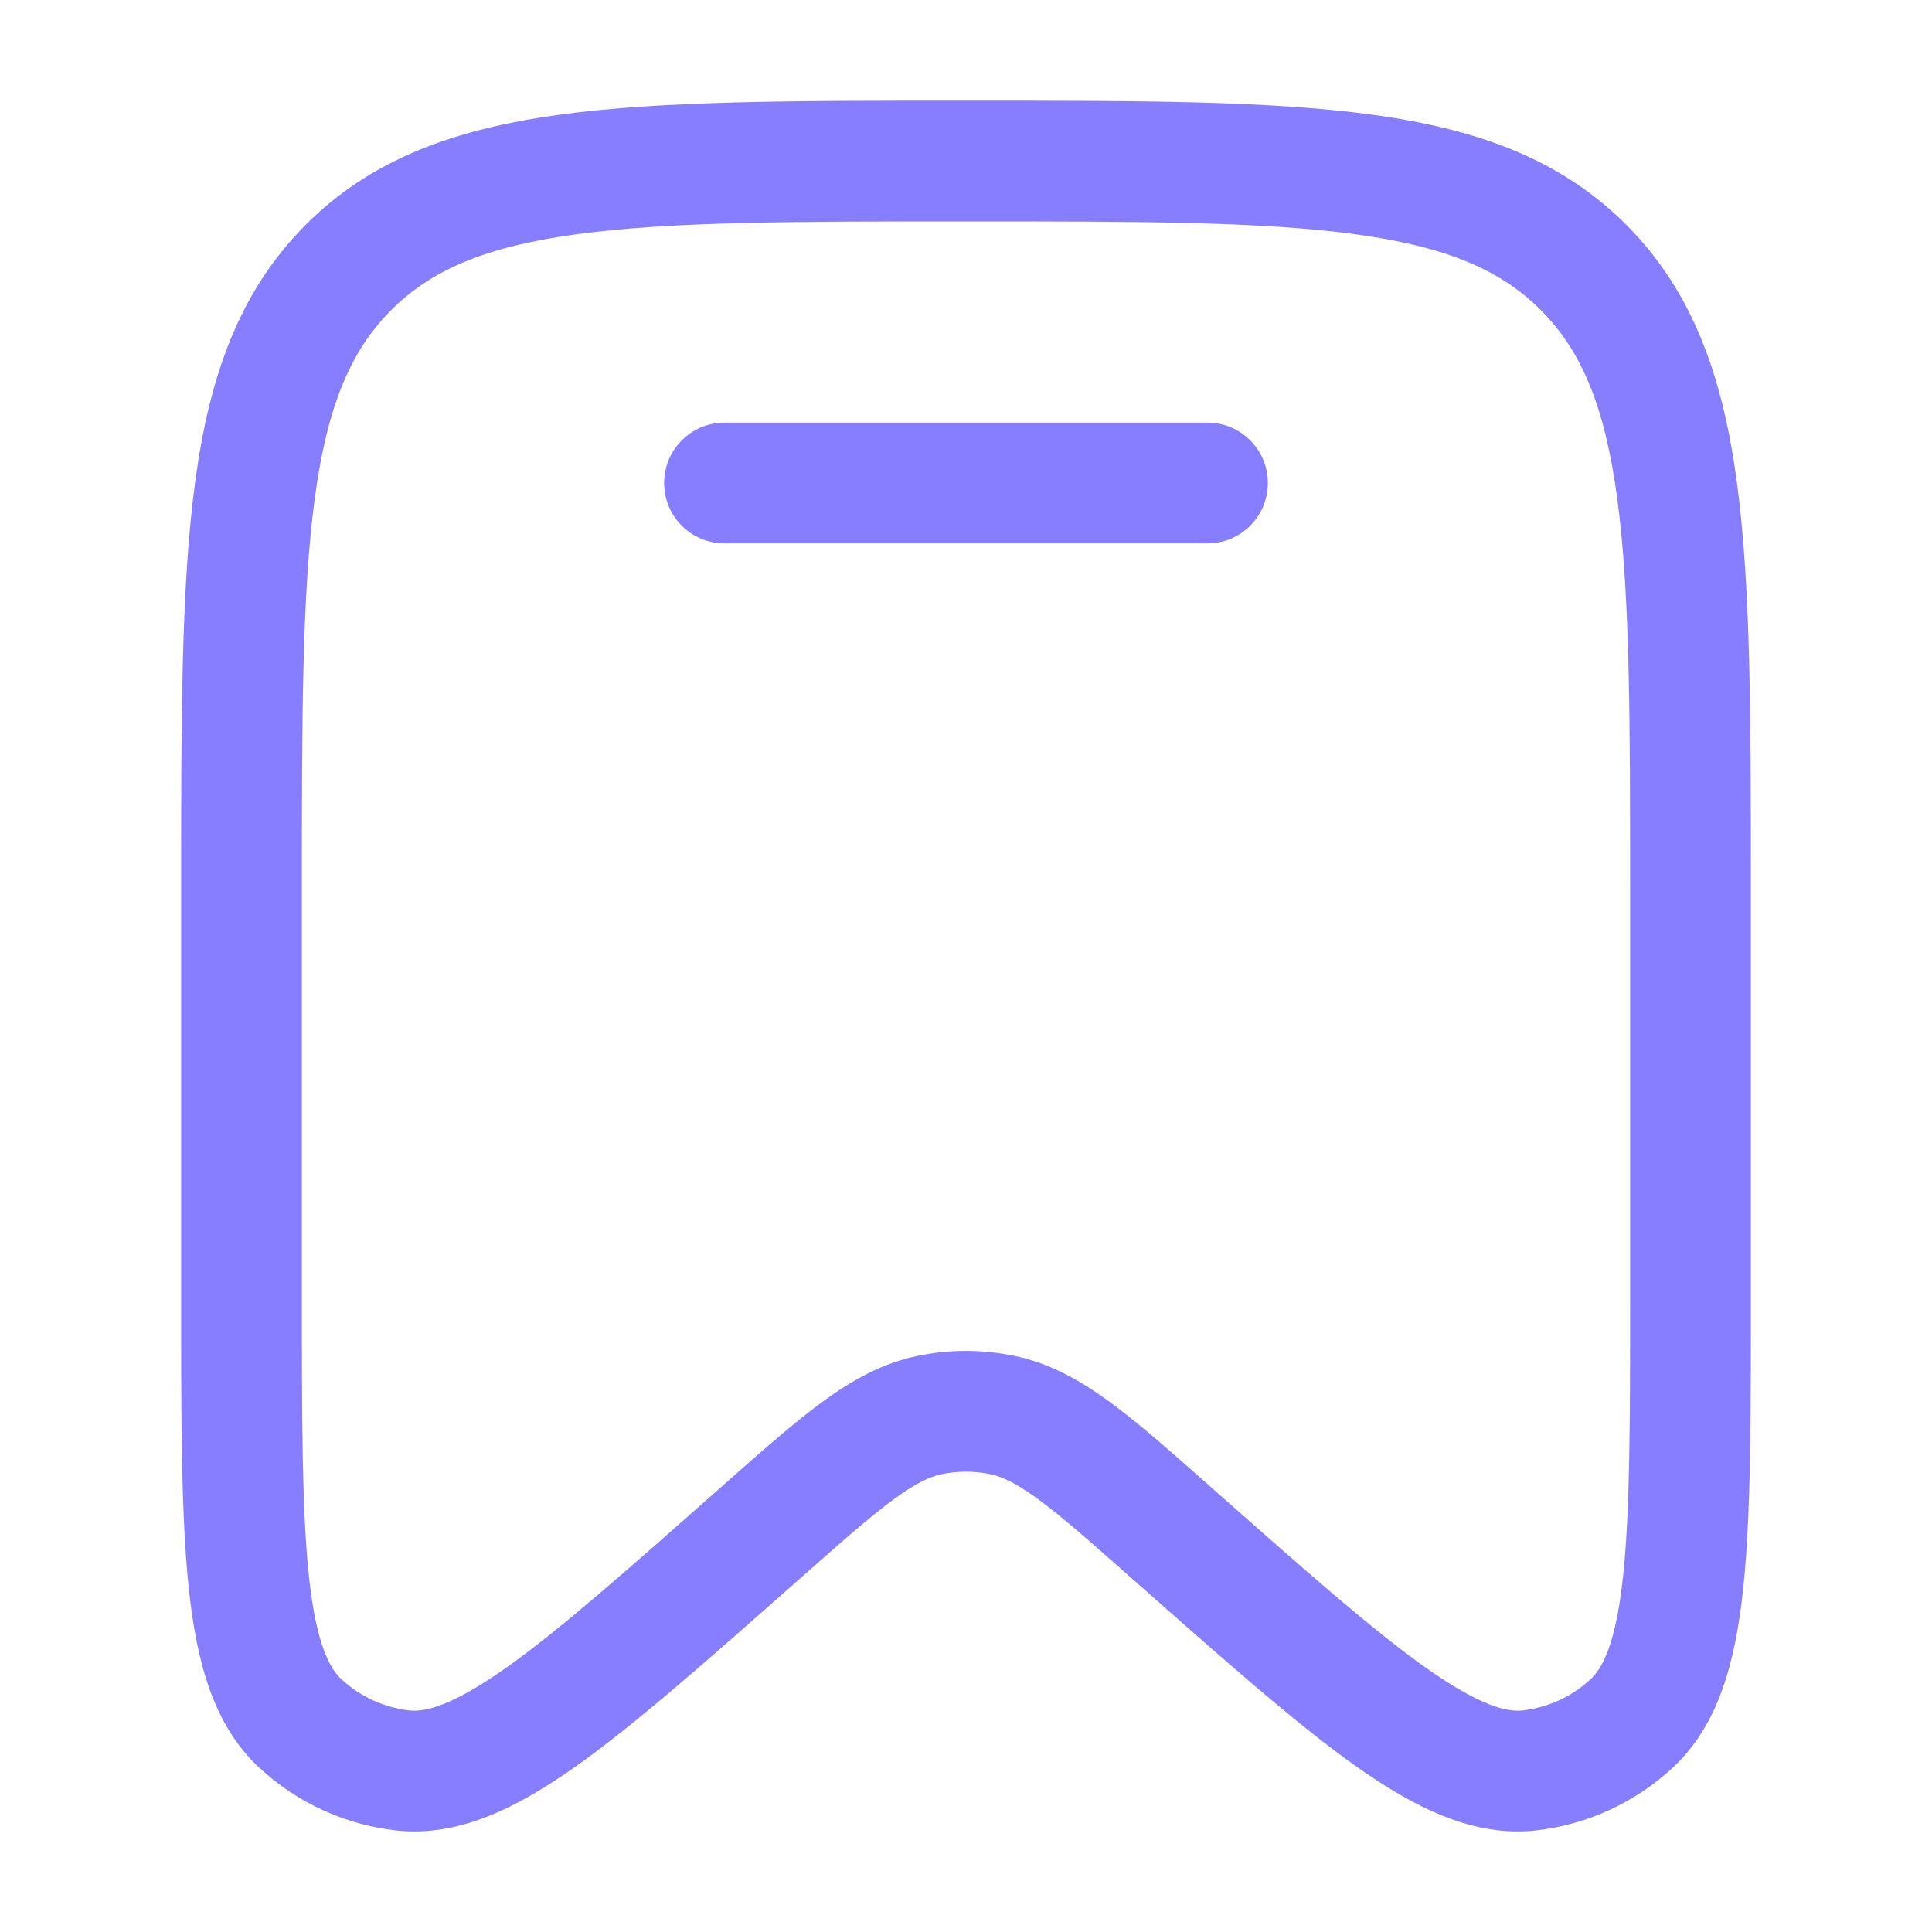
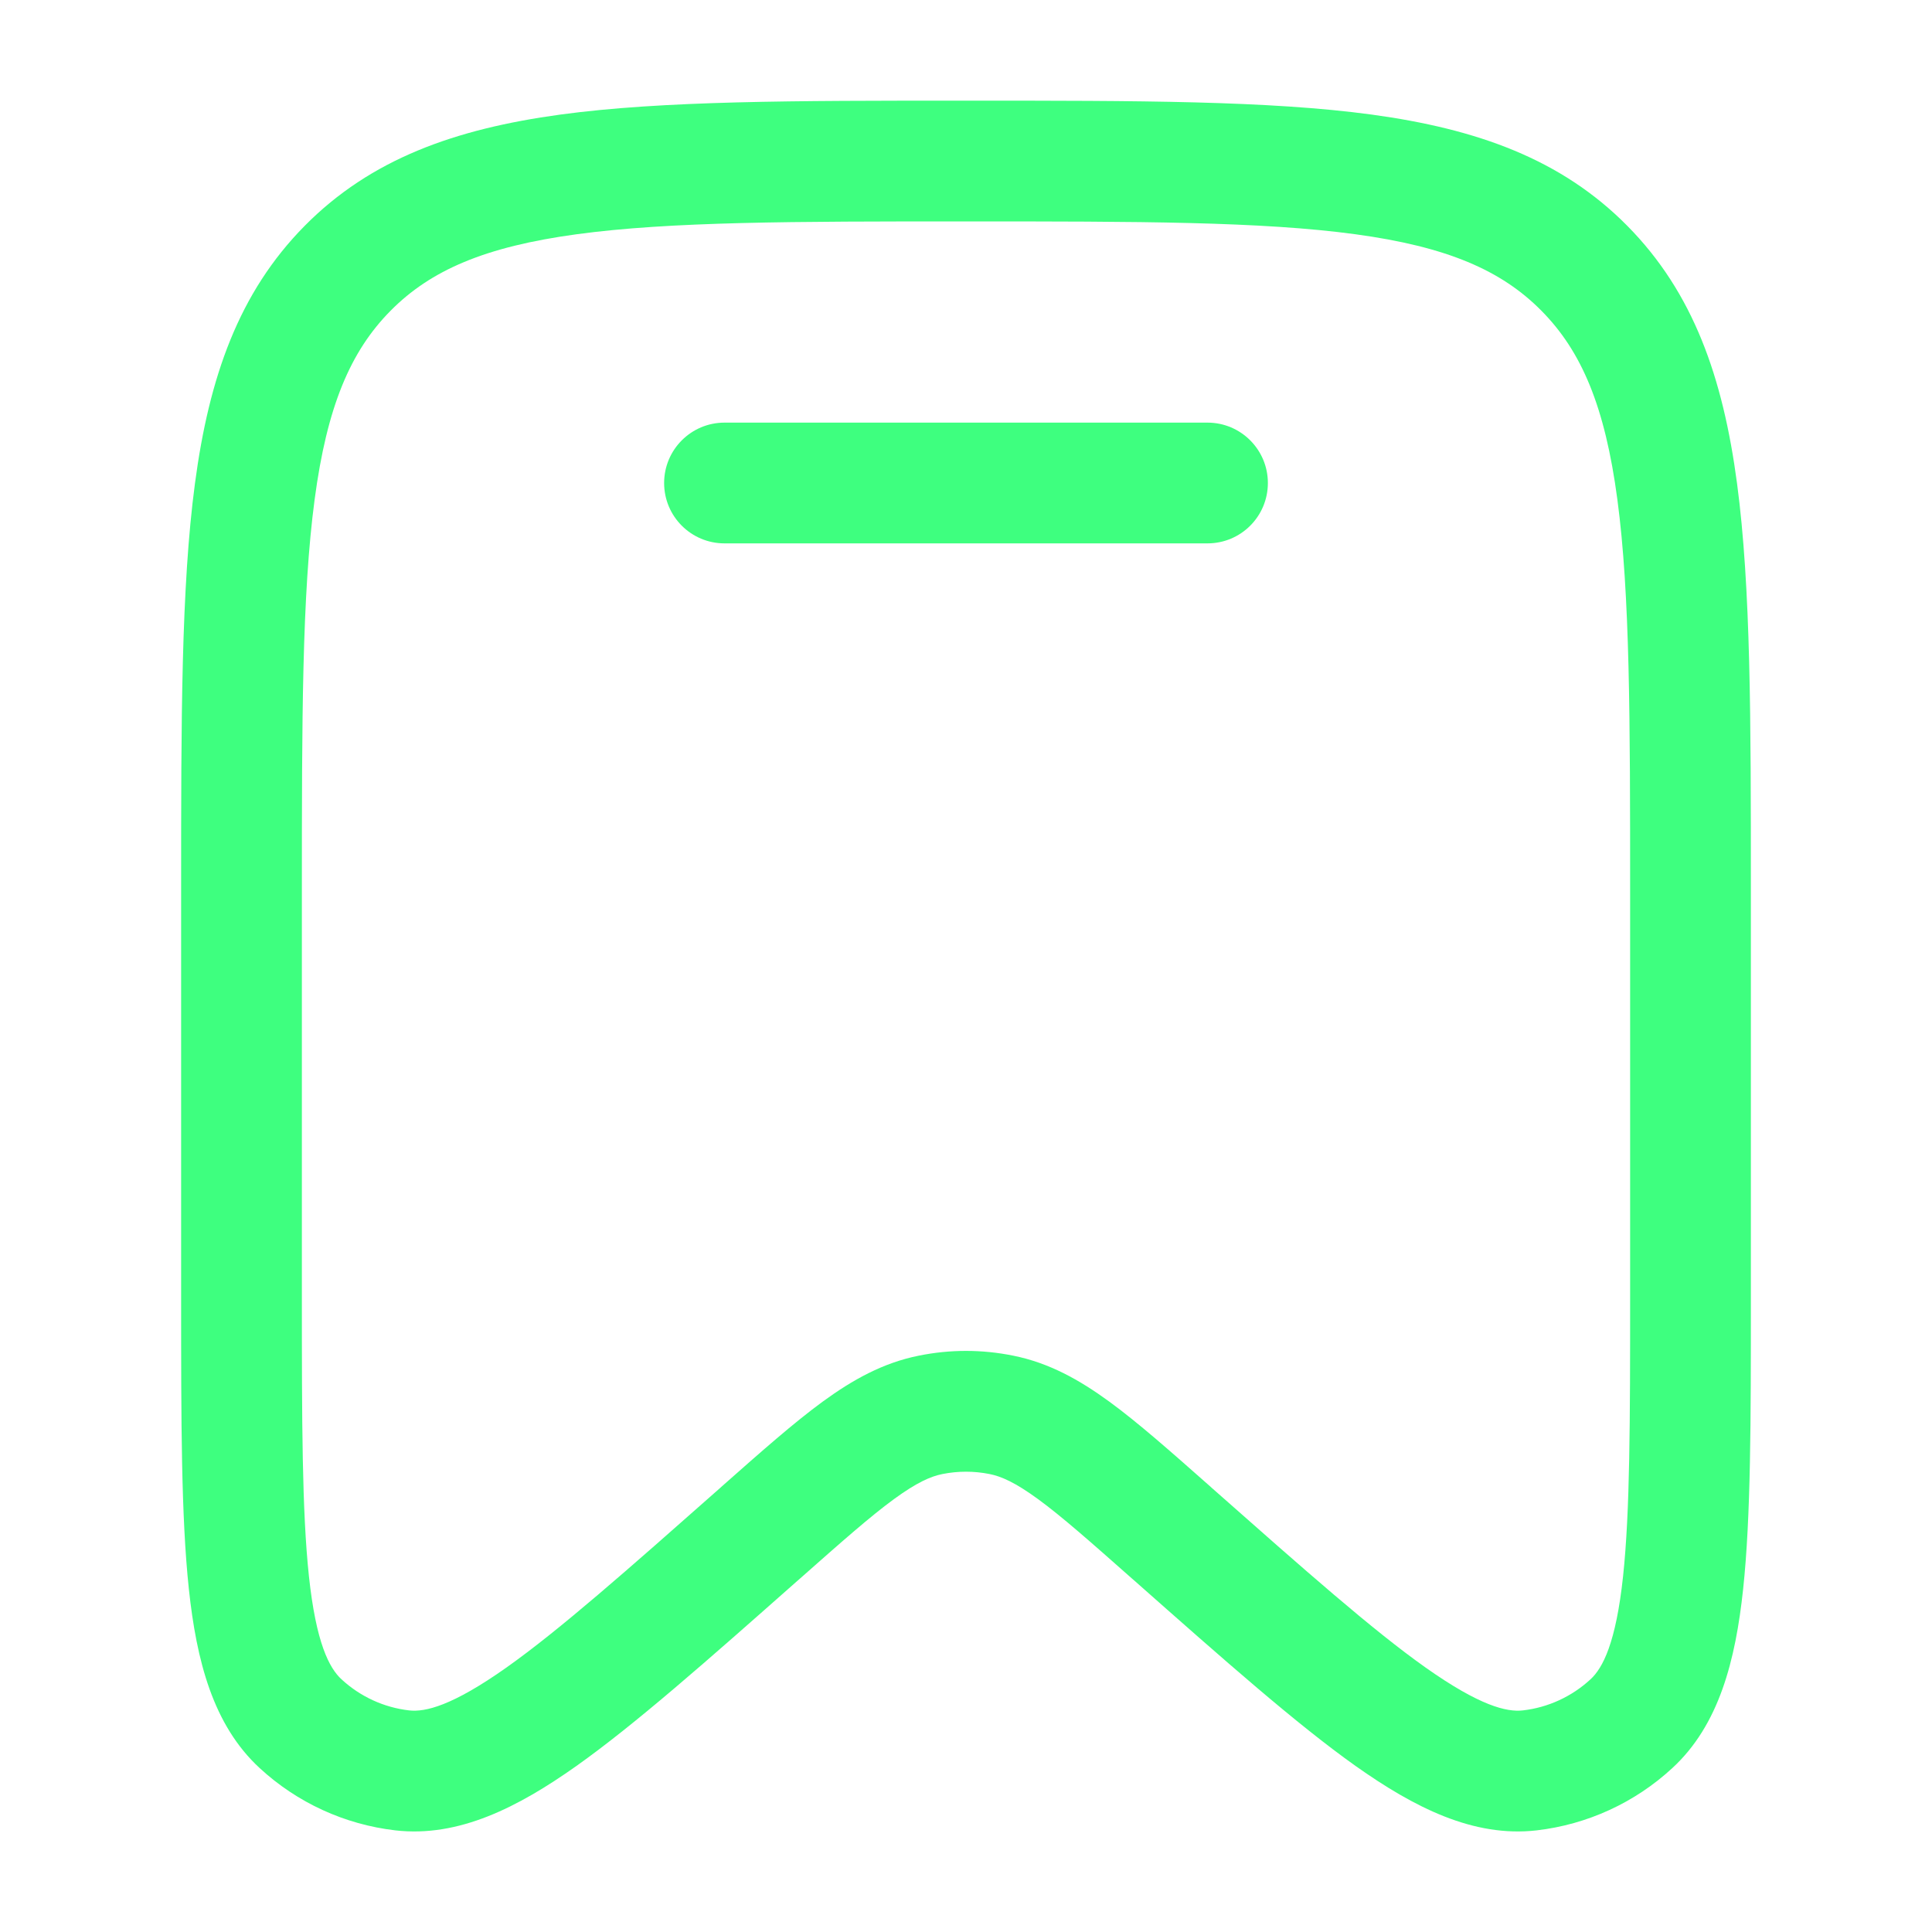
<svg xmlns="http://www.w3.org/2000/svg" width="20" height="20" viewBox="0 0 20 20" fill="none">
-   <path d="M7.5 4.375C7.155 4.375 6.875 4.655 6.875 5C6.875 5.346 7.155 5.625 7.5 5.625H12.5C12.845 5.625 13.125 5.346 13.125 5C13.125 4.655 12.845 4.375 12.5 4.375H7.5Z" fill="#877EFF" />
-   <path fill-rule="evenodd" clip-rule="evenodd" d="M9.952 1.042C8.225 1.042 6.864 1.042 5.801 1.186C4.709 1.335 3.838 1.646 3.154 2.338C2.471 3.029 2.164 3.906 2.018 5.006C1.875 6.08 1.875 7.454 1.875 9.201V13.45C1.875 14.706 1.875 15.7 1.955 16.449C2.034 17.189 2.204 17.857 2.688 18.303C3.077 18.662 3.568 18.887 4.093 18.948C4.749 19.023 5.362 18.709 5.966 18.282C6.576 17.849 7.317 17.194 8.252 16.367L8.283 16.34C8.716 15.957 9.009 15.698 9.254 15.519C9.491 15.346 9.635 15.283 9.757 15.259C9.917 15.227 10.083 15.227 10.243 15.259C10.365 15.283 10.509 15.346 10.746 15.519C10.991 15.698 11.284 15.957 11.717 16.34L11.748 16.367C12.683 17.194 13.424 17.849 14.034 18.282C14.638 18.709 15.251 19.023 15.907 18.948C16.432 18.887 16.923 18.662 17.312 18.303C17.796 17.857 17.966 17.189 18.045 16.449C18.125 15.7 18.125 14.706 18.125 13.45V9.201C18.125 7.454 18.125 6.08 17.982 5.006C17.836 3.906 17.529 3.029 16.846 2.338C16.162 1.646 15.291 1.335 14.199 1.186C13.136 1.042 11.775 1.042 10.048 1.042H9.952ZM4.043 3.217C4.457 2.798 5.019 2.554 5.969 2.425C6.939 2.293 8.214 2.292 10 2.292C11.786 2.292 13.061 2.293 14.031 2.425C14.981 2.554 15.543 2.798 15.957 3.217C16.372 3.636 16.615 4.207 16.743 5.171C16.874 6.153 16.875 7.444 16.875 9.248V13.409C16.875 14.715 16.874 15.642 16.802 16.317C16.728 17.008 16.592 17.267 16.465 17.384C16.27 17.564 16.025 17.676 15.765 17.706C15.598 17.725 15.32 17.66 14.757 17.262C14.208 16.873 13.518 16.263 12.546 15.404L12.524 15.384C12.118 15.025 11.781 14.727 11.484 14.51C11.173 14.283 10.859 14.108 10.49 14.034C10.166 13.968 9.834 13.968 9.51 14.034C9.141 14.108 8.827 14.283 8.516 14.51C8.219 14.727 7.882 15.025 7.476 15.384L7.454 15.404C6.482 16.263 5.792 16.873 5.243 17.262C4.68 17.66 4.402 17.725 4.235 17.706C3.975 17.676 3.73 17.564 3.535 17.384C3.408 17.267 3.272 17.008 3.198 16.317C3.126 15.642 3.125 14.715 3.125 13.409V9.248C3.125 7.444 3.126 6.153 3.257 5.171C3.385 4.207 3.628 3.636 4.043 3.217Z" fill="#877EFF" />
+   <path d="M7.5 4.375C7.155 4.375 6.875 4.655 6.875 5C6.875 5.346 7.155 5.625 7.5 5.625H12.5C12.845 5.625 13.125 5.346 13.125 5C13.125 4.655 12.845 4.375 12.5 4.375H7.5Z" fill="#3EFF7F" />
+   <path fill-rule="evenodd" clip-rule="evenodd" d="M9.952 1.042C8.225 1.042 6.864 1.042 5.801 1.186C4.709 1.335 3.838 1.646 3.154 2.338C2.471 3.029 2.164 3.906 2.018 5.006C1.875 6.08 1.875 7.454 1.875 9.201V13.45C1.875 14.706 1.875 15.7 1.955 16.449C2.034 17.189 2.204 17.857 2.688 18.303C3.077 18.662 3.568 18.887 4.093 18.948C4.749 19.023 5.362 18.709 5.966 18.282C6.576 17.849 7.317 17.194 8.252 16.367L8.283 16.34C8.716 15.957 9.009 15.698 9.254 15.519C9.491 15.346 9.635 15.283 9.757 15.259C9.917 15.227 10.083 15.227 10.243 15.259C10.365 15.283 10.509 15.346 10.746 15.519C10.991 15.698 11.284 15.957 11.717 16.34L11.748 16.367C12.683 17.194 13.424 17.849 14.034 18.282C14.638 18.709 15.251 19.023 15.907 18.948C16.432 18.887 16.923 18.662 17.312 18.303C17.796 17.857 17.966 17.189 18.045 16.449C18.125 15.7 18.125 14.706 18.125 13.45V9.201C18.125 7.454 18.125 6.08 17.982 5.006C17.836 3.906 17.529 3.029 16.846 2.338C16.162 1.646 15.291 1.335 14.199 1.186C13.136 1.042 11.775 1.042 10.048 1.042H9.952ZM4.043 3.217C4.457 2.798 5.019 2.554 5.969 2.425C6.939 2.293 8.214 2.292 10 2.292C11.786 2.292 13.061 2.293 14.031 2.425C14.981 2.554 15.543 2.798 15.957 3.217C16.372 3.636 16.615 4.207 16.743 5.171C16.874 6.153 16.875 7.444 16.875 9.248V13.409C16.875 14.715 16.874 15.642 16.802 16.317C16.728 17.008 16.592 17.267 16.465 17.384C16.27 17.564 16.025 17.676 15.765 17.706C15.598 17.725 15.32 17.66 14.757 17.262C14.208 16.873 13.518 16.263 12.546 15.404L12.524 15.384C12.118 15.025 11.781 14.727 11.484 14.51C11.173 14.283 10.859 14.108 10.49 14.034C10.166 13.968 9.834 13.968 9.51 14.034C9.141 14.108 8.827 14.283 8.516 14.51C8.219 14.727 7.882 15.025 7.476 15.384L7.454 15.404C6.482 16.263 5.792 16.873 5.243 17.262C4.68 17.66 4.402 17.725 4.235 17.706C3.975 17.676 3.73 17.564 3.535 17.384C3.408 17.267 3.272 17.008 3.198 16.317C3.126 15.642 3.125 14.715 3.125 13.409V9.248C3.125 7.444 3.126 6.153 3.257 5.171C3.385 4.207 3.628 3.636 4.043 3.217Z" fill="#3EFF7F" />
</svg>
